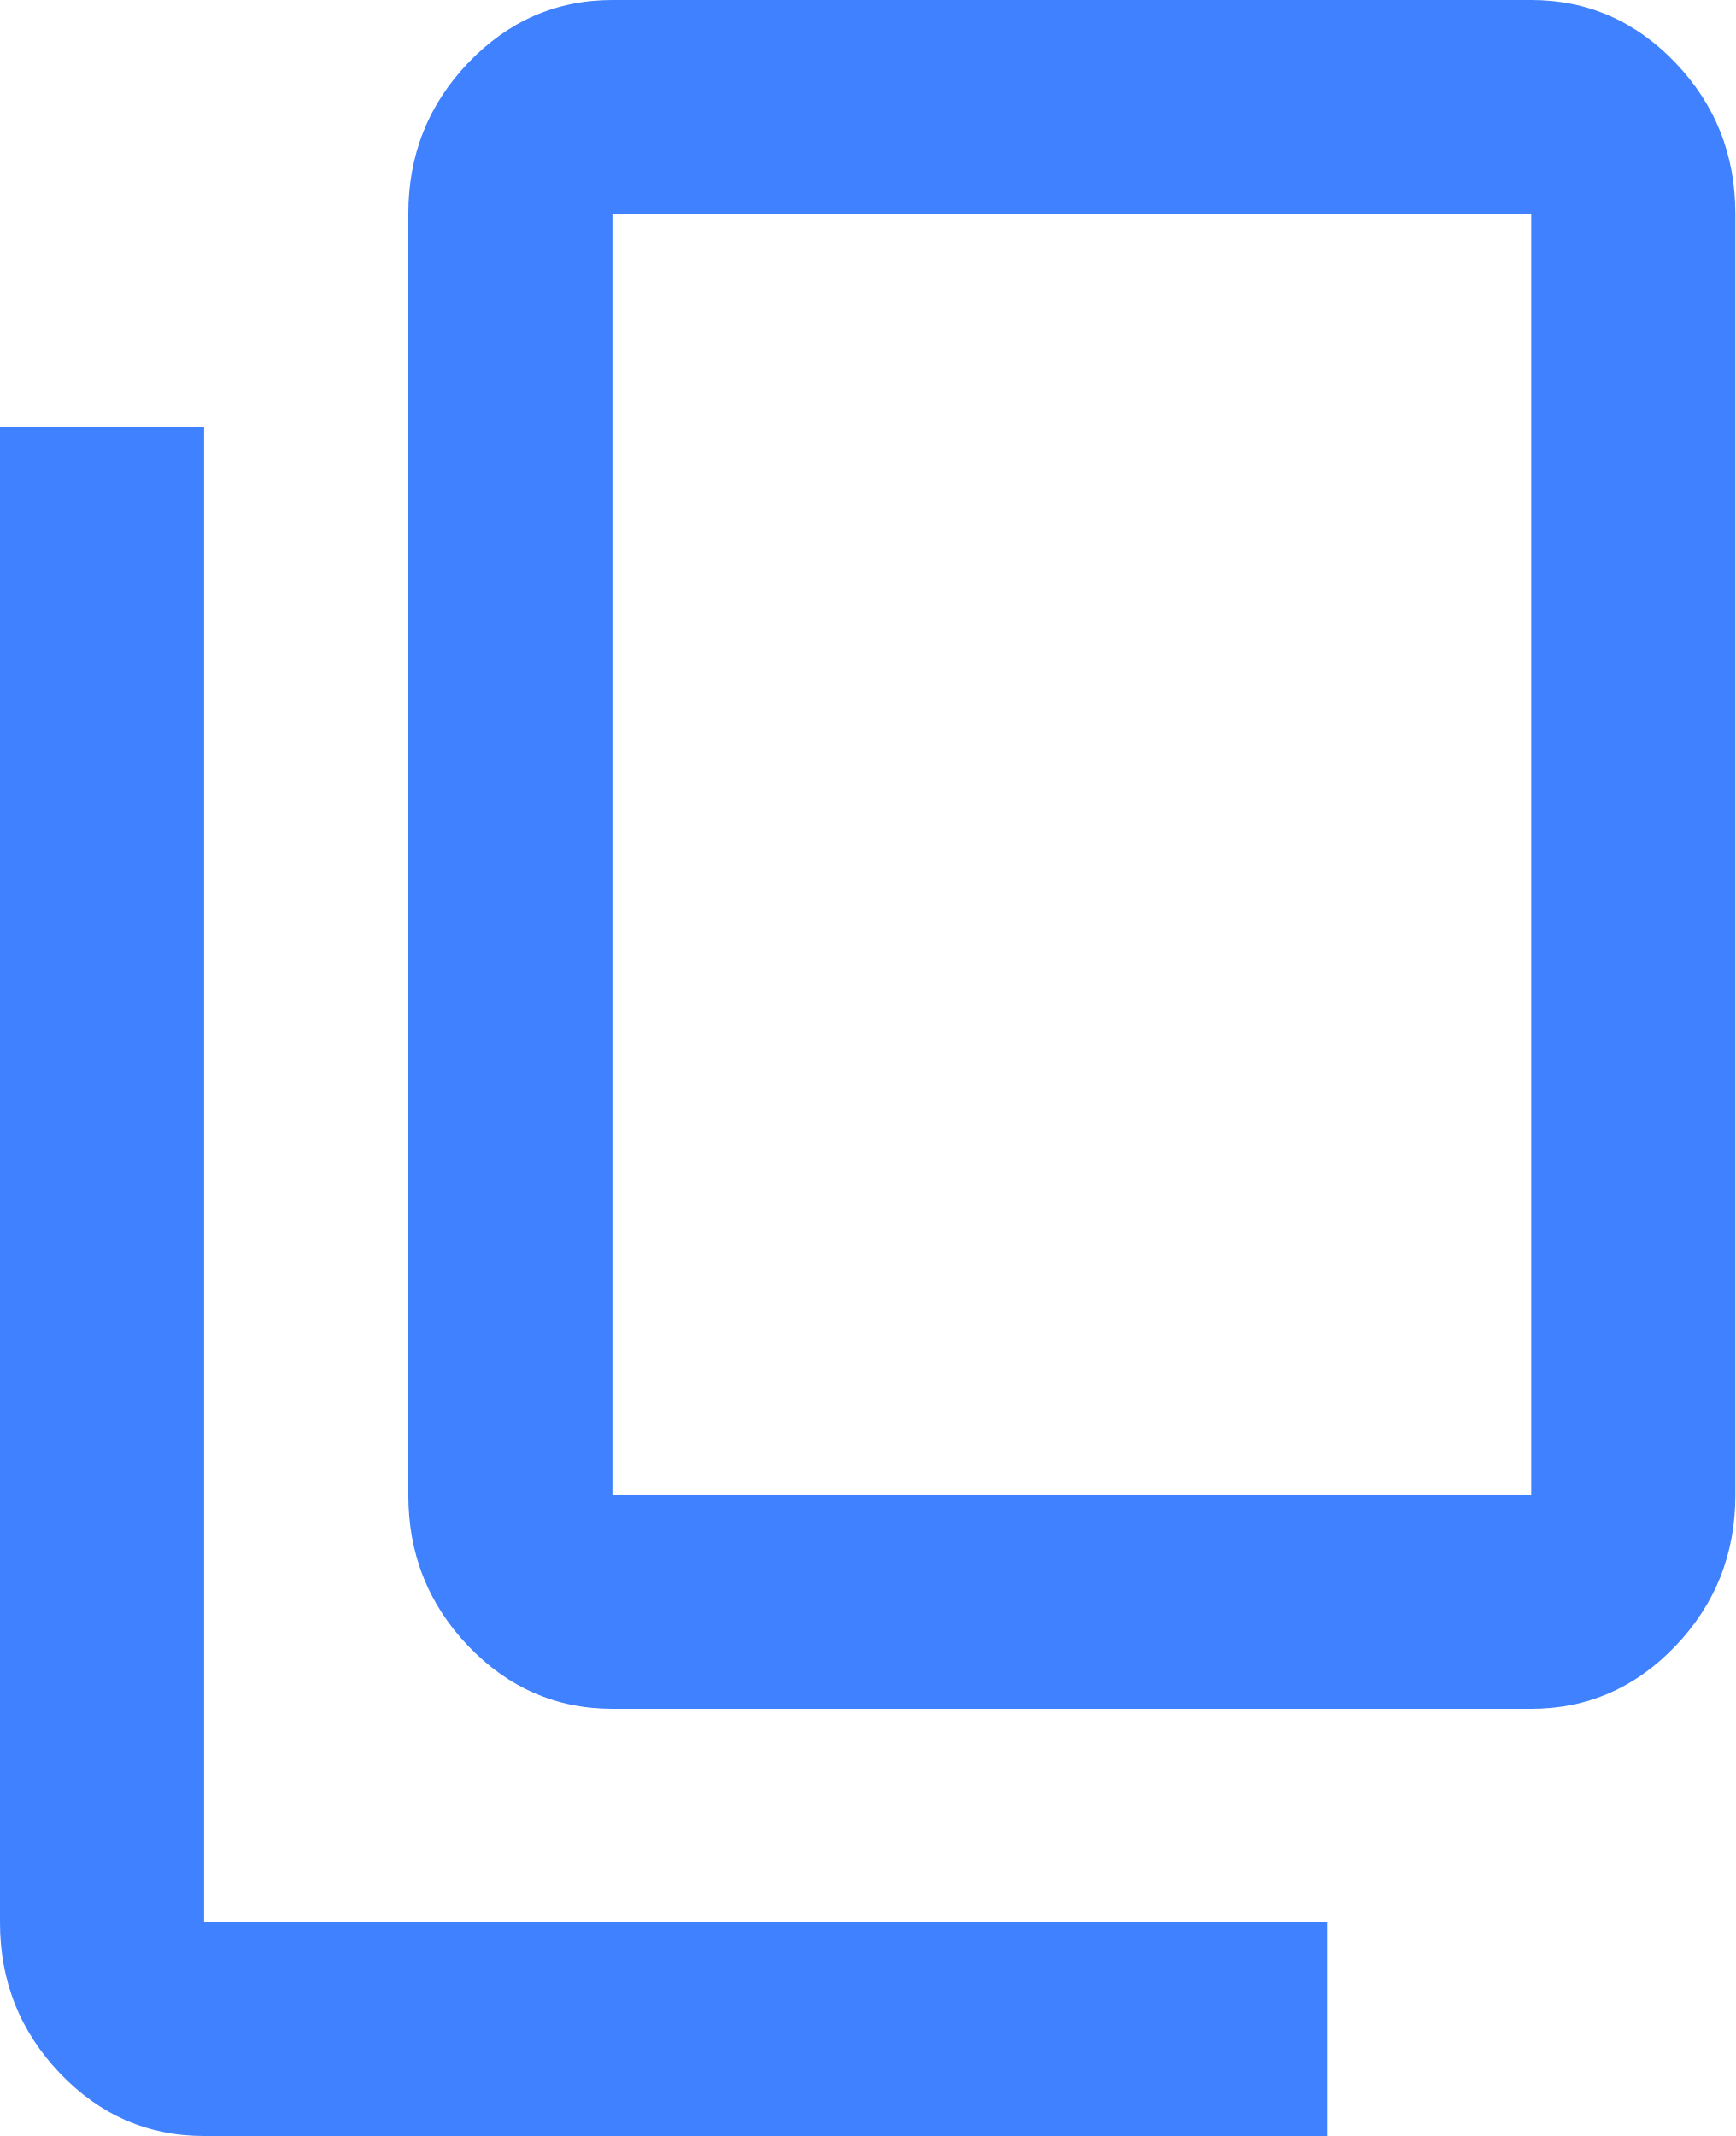
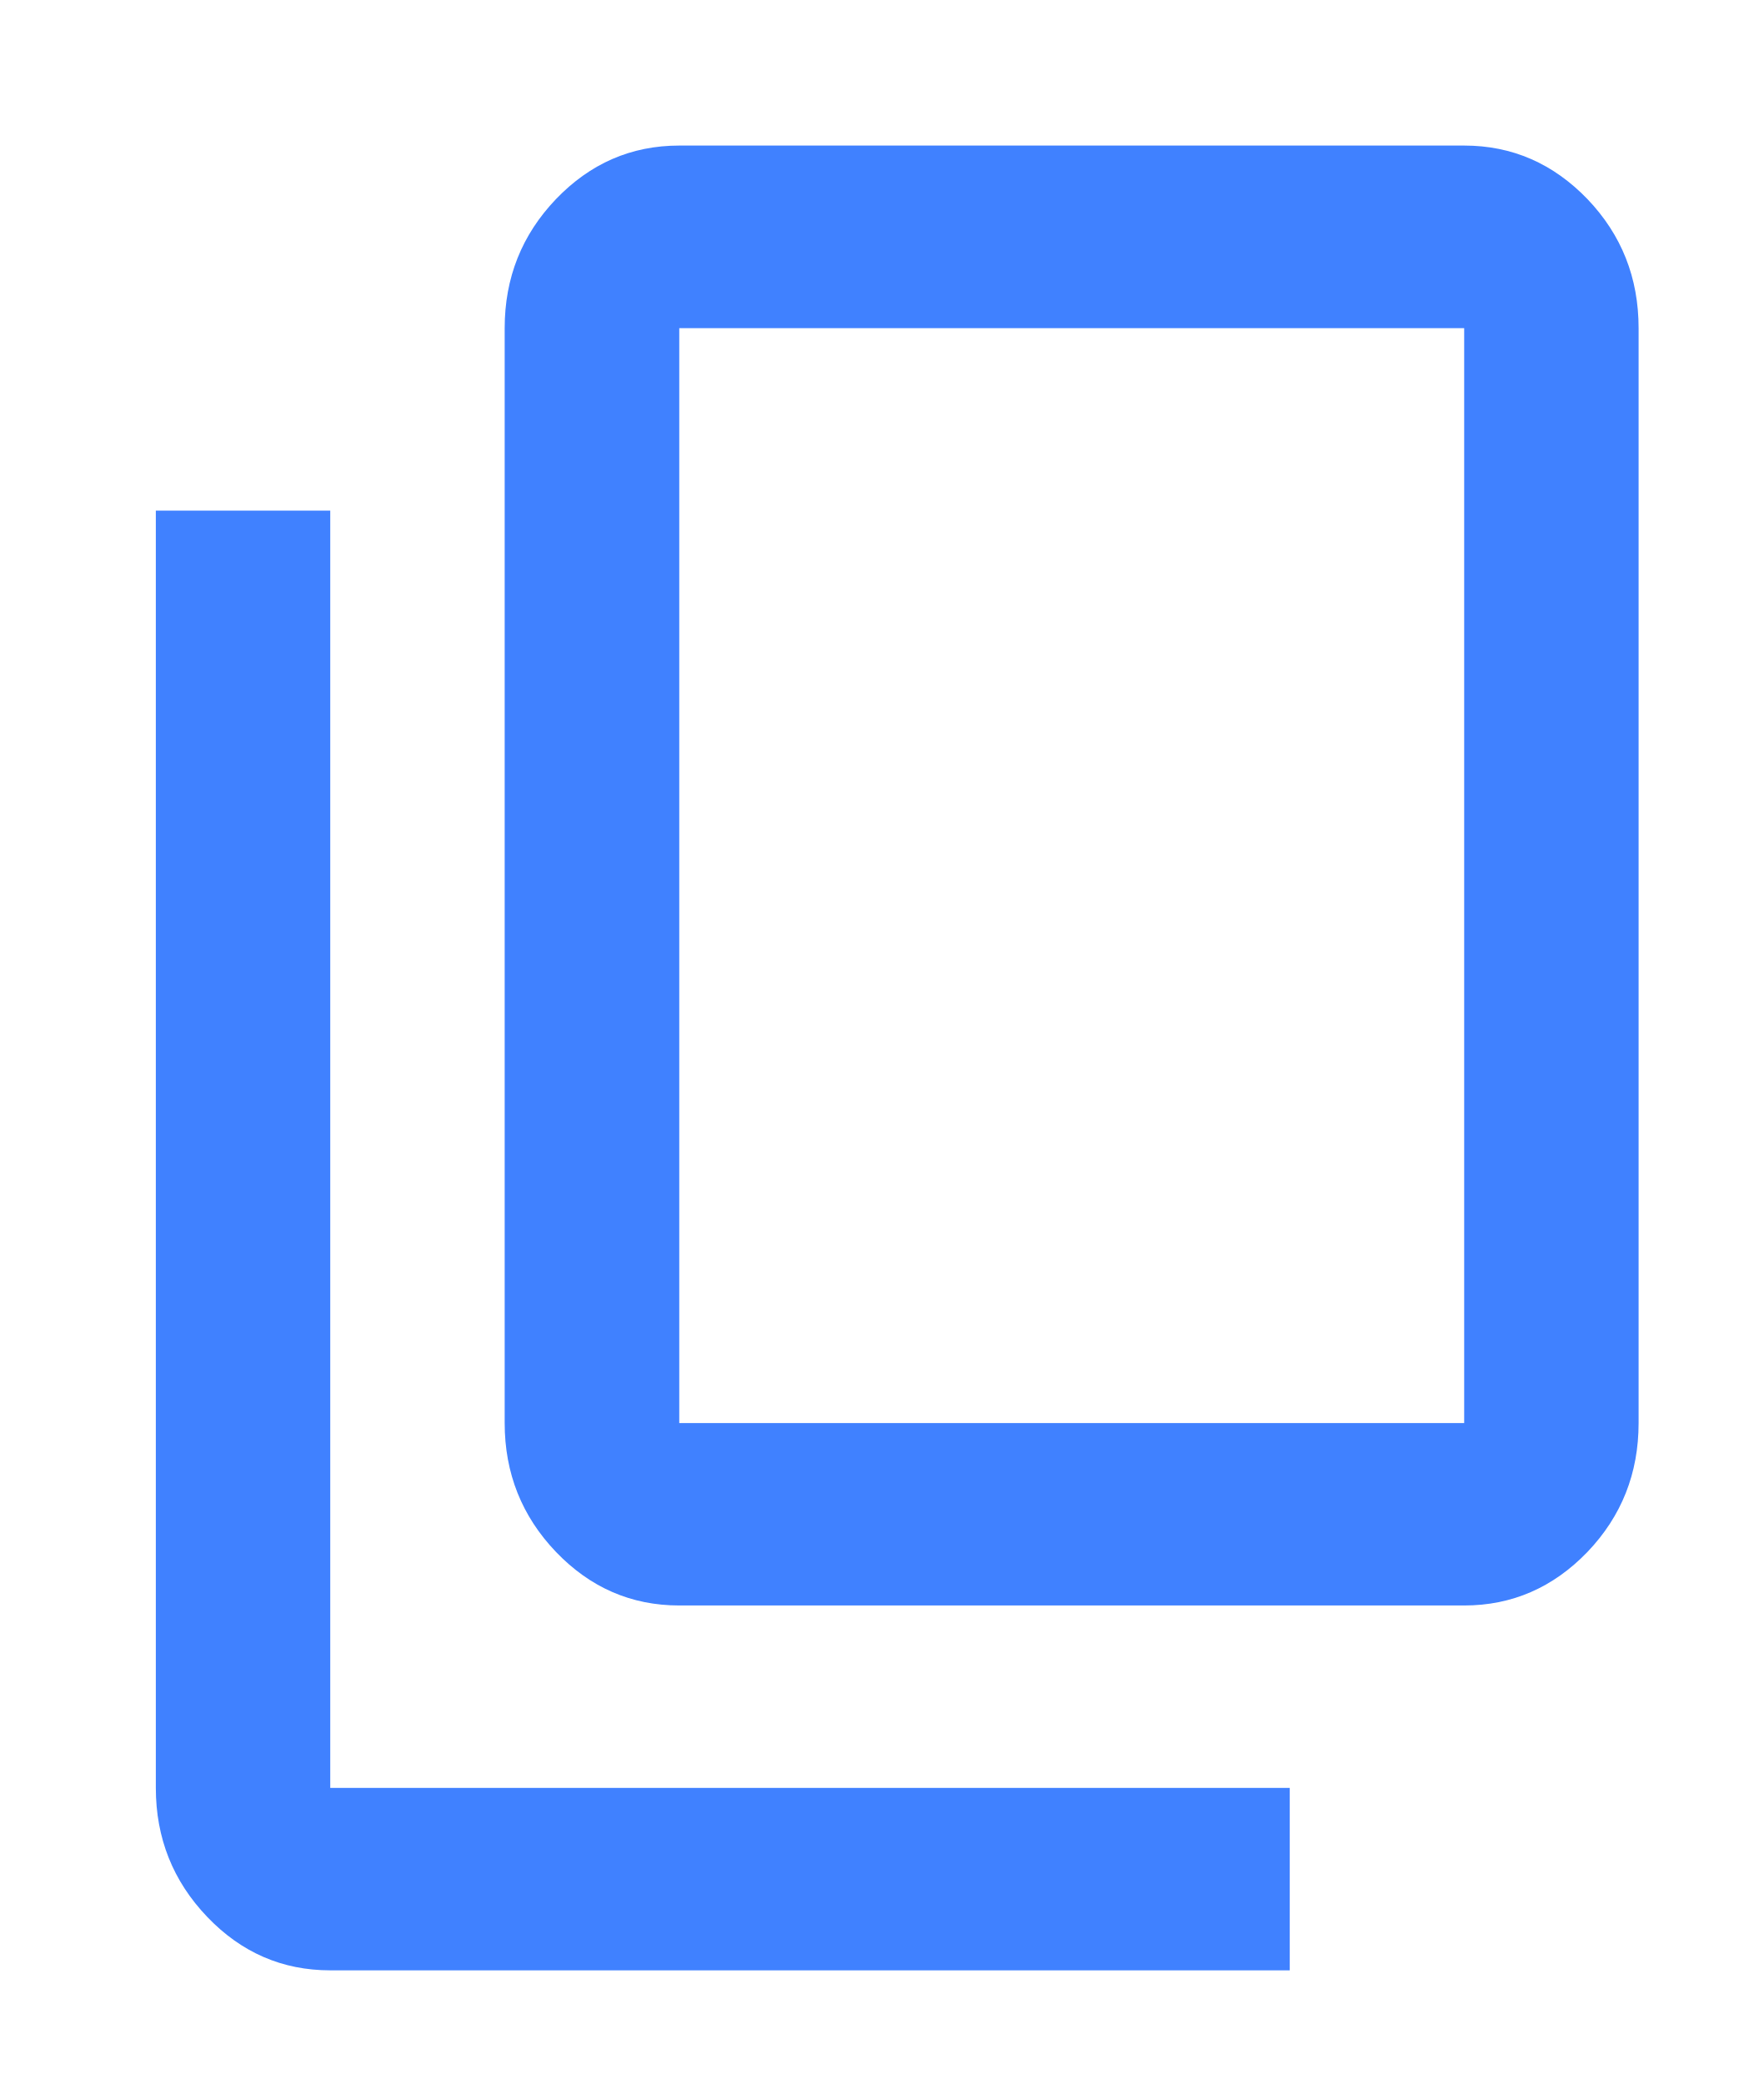
- <svg xmlns="http://www.w3.org/2000/svg" width="13" height="16" viewBox="0 0 13 16" fill="none">
-   <path d="M1.529 16C1.109 16 0.749 15.844 0.449 15.53C0.15 15.217 0 14.84 0 14.4V3.2H1.529V14.4H9.941V16H1.529ZM4.588 12.8C4.168 12.8 3.808 12.643 3.508 12.33C3.209 12.017 3.059 11.64 3.059 11.2V1.6C3.059 1.16 3.209 0.783 3.508 0.47C3.808 0.157 4.168 0 4.588 0H11.471C11.891 0 12.251 0.157 12.551 0.47C12.85 0.783 13 1.16 13 1.6V11.2C13 11.64 12.85 12.017 12.551 12.33C12.251 12.643 11.891 12.8 11.471 12.8H4.588ZM4.588 11.2H11.471V1.6H4.588V11.2ZM4.588 11.2V1.6V11.2Z" fill="#4081FF" />
+ <svg xmlns="http://www.w3.org/2000/svg" width="11" height="13" viewBox="0 0 11 13" fill="none">
+   <path d="M2.06 12.291C1.761 12.291 1.505 12.18 1.292 11.957C1.079 11.734 0.972 11.466 0.972 11.153V3.185H2.06V11.153H8.045V12.291H2.06ZM4.237 10.015C3.937 10.015 3.681 9.903 3.468 9.681C3.255 9.458 3.148 9.19 3.148 8.877V2.047C3.148 1.733 3.255 1.465 3.468 1.242C3.681 1.02 3.937 0.908 4.237 0.908H9.133C9.432 0.908 9.688 1.02 9.902 1.242C10.115 1.465 10.221 1.733 10.221 2.047V8.877C10.221 9.19 10.115 9.458 9.902 9.681C9.688 9.903 9.432 10.015 9.133 10.015H4.237ZM4.237 8.877H9.133V2.047H4.237V8.877ZM4.237 8.877V2.047V8.877Z" fill="#4081FF" />
</svg>
